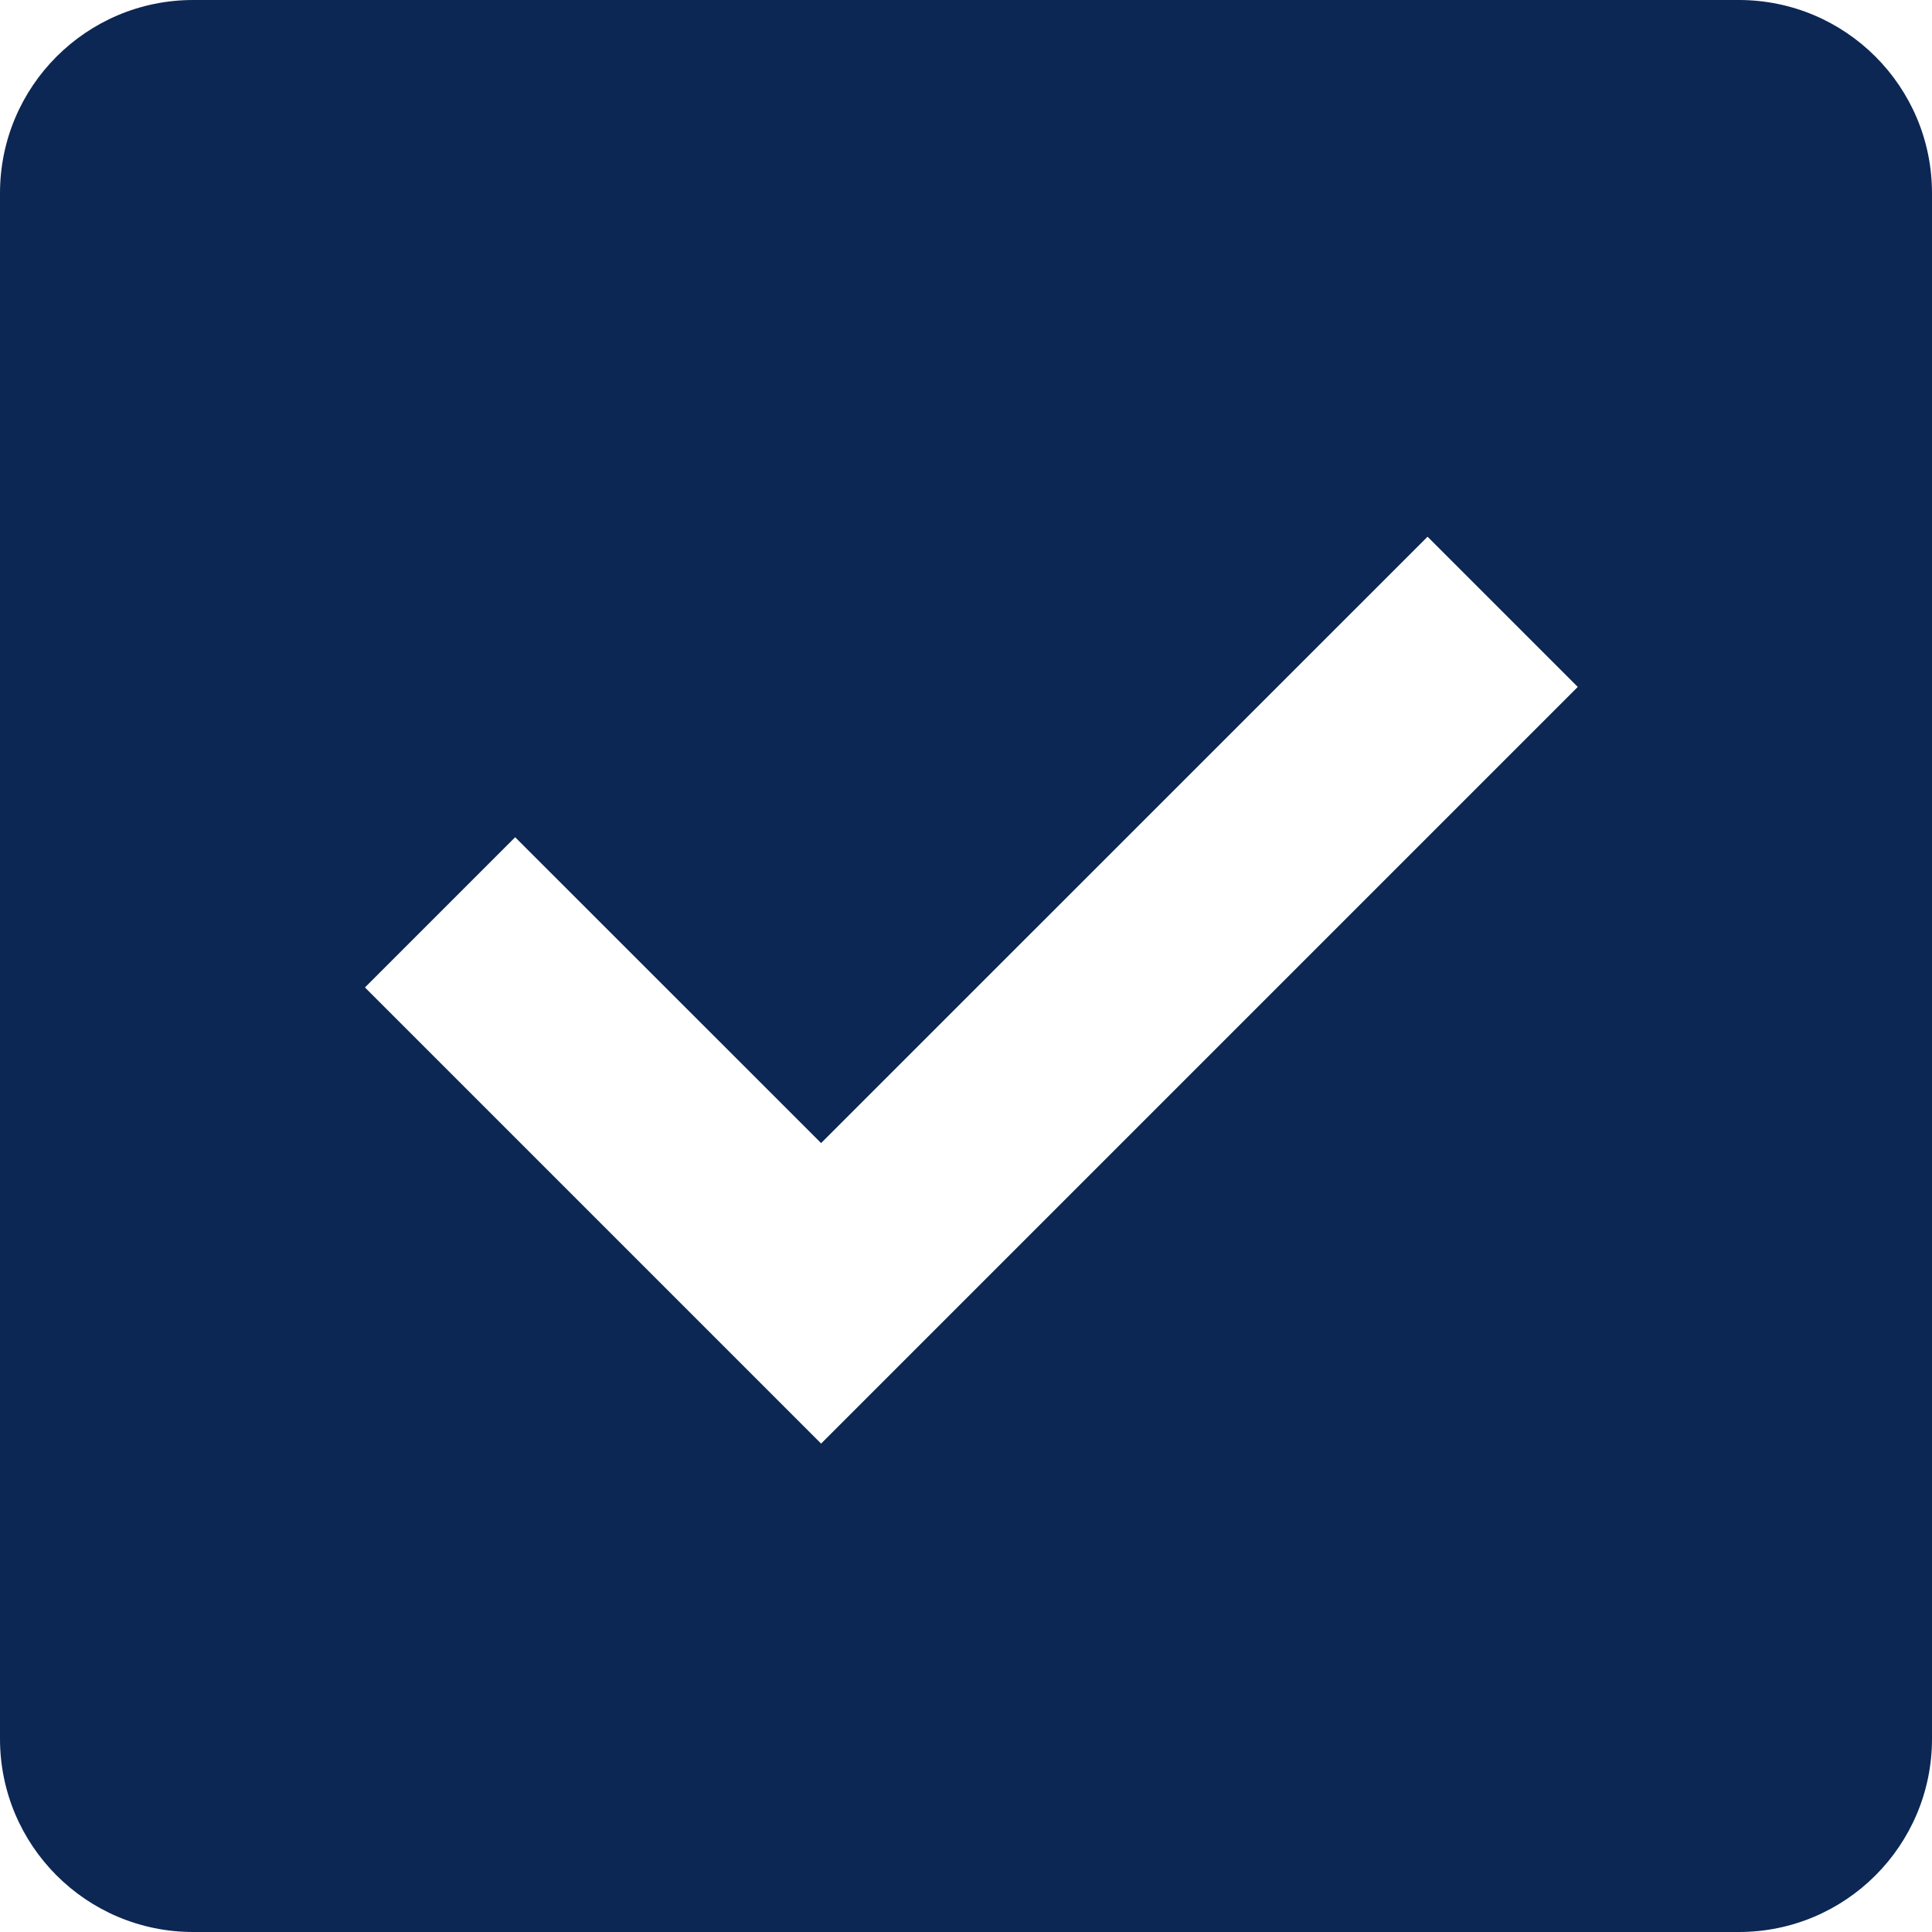
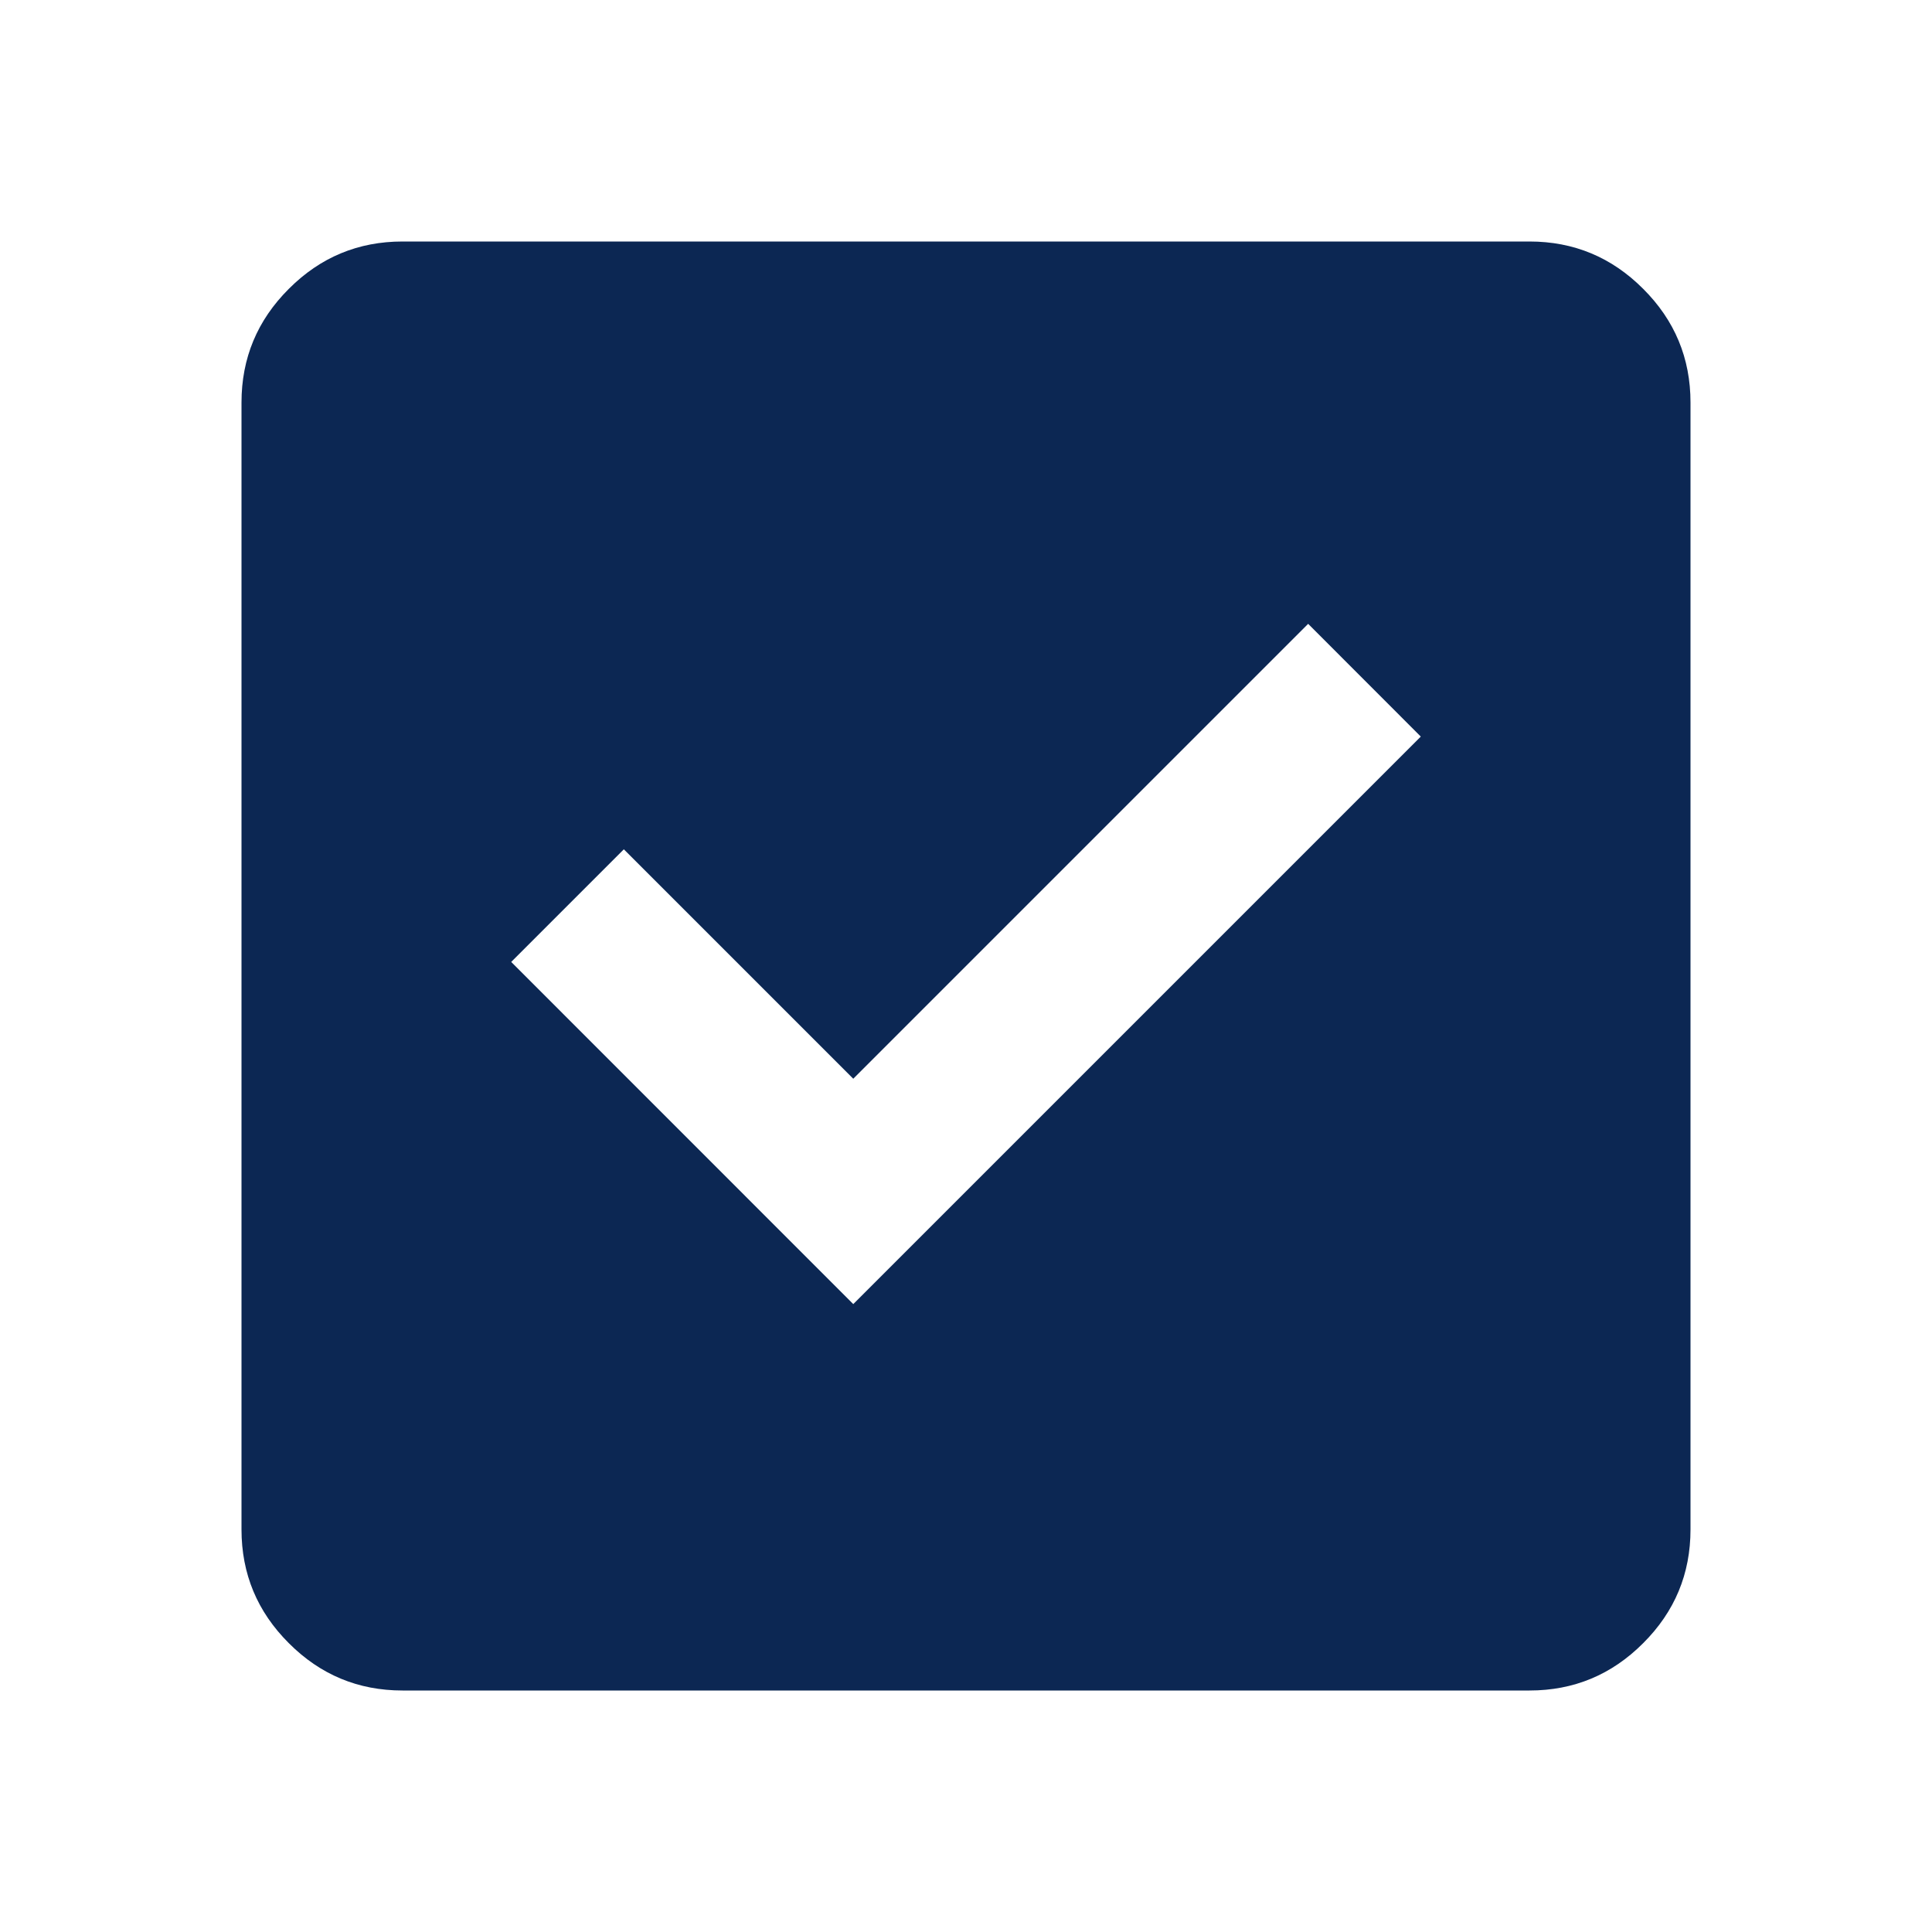
<svg xmlns="http://www.w3.org/2000/svg" width="20" height="20" viewBox="0 0 20 20" fill="none">
-   <path fill-rule="evenodd" clip-rule="evenodd" d="M2 0C0.895 0 0 0.895 0 2V18C0 19.105 0.895 20 2 20H18C19.105 20 20 19.105 20 18V2C20 0.895 19.105 0 18 0H2ZM8.5 14.944L16.333 7.111L14.778 5.556L8.5 11.833L5.333 8.667L3.778 10.222L8.5 14.944Z" fill="#0C2753" />
+   <mask id="mask0_7286_17783" style="mask-type:alpha" maskUnits="userSpaceOnUse" x="0" y="0" width="20" height="20">
+     <rect width="20" height="20" fill="#D9D9D9" />
+   </mask>
+   <g mask="url(#mask0_7286_17783)">
+     <path d="M8.833 13.5L14.708 7.625L13.542 6.458L8.833 11.167L6.458 8.792L5.292 9.958L8.833 13.5ZM4.167 17.5C3.708 17.5 3.316 17.337 2.99 17.01C2.663 16.684 2.5 16.292 2.5 15.833V4.167C2.5 3.708 2.663 3.316 2.99 2.99C3.316 2.663 3.708 2.5 4.167 2.5H15.833C16.292 2.5 16.684 2.663 17.01 2.99C17.337 3.316 17.5 3.708 17.5 4.167V15.833C17.5 16.292 17.337 16.684 17.01 17.01C16.684 17.337 16.292 17.5 15.833 17.5H4.167Z" fill="#0C2753" />
+   </g>
</svg>
